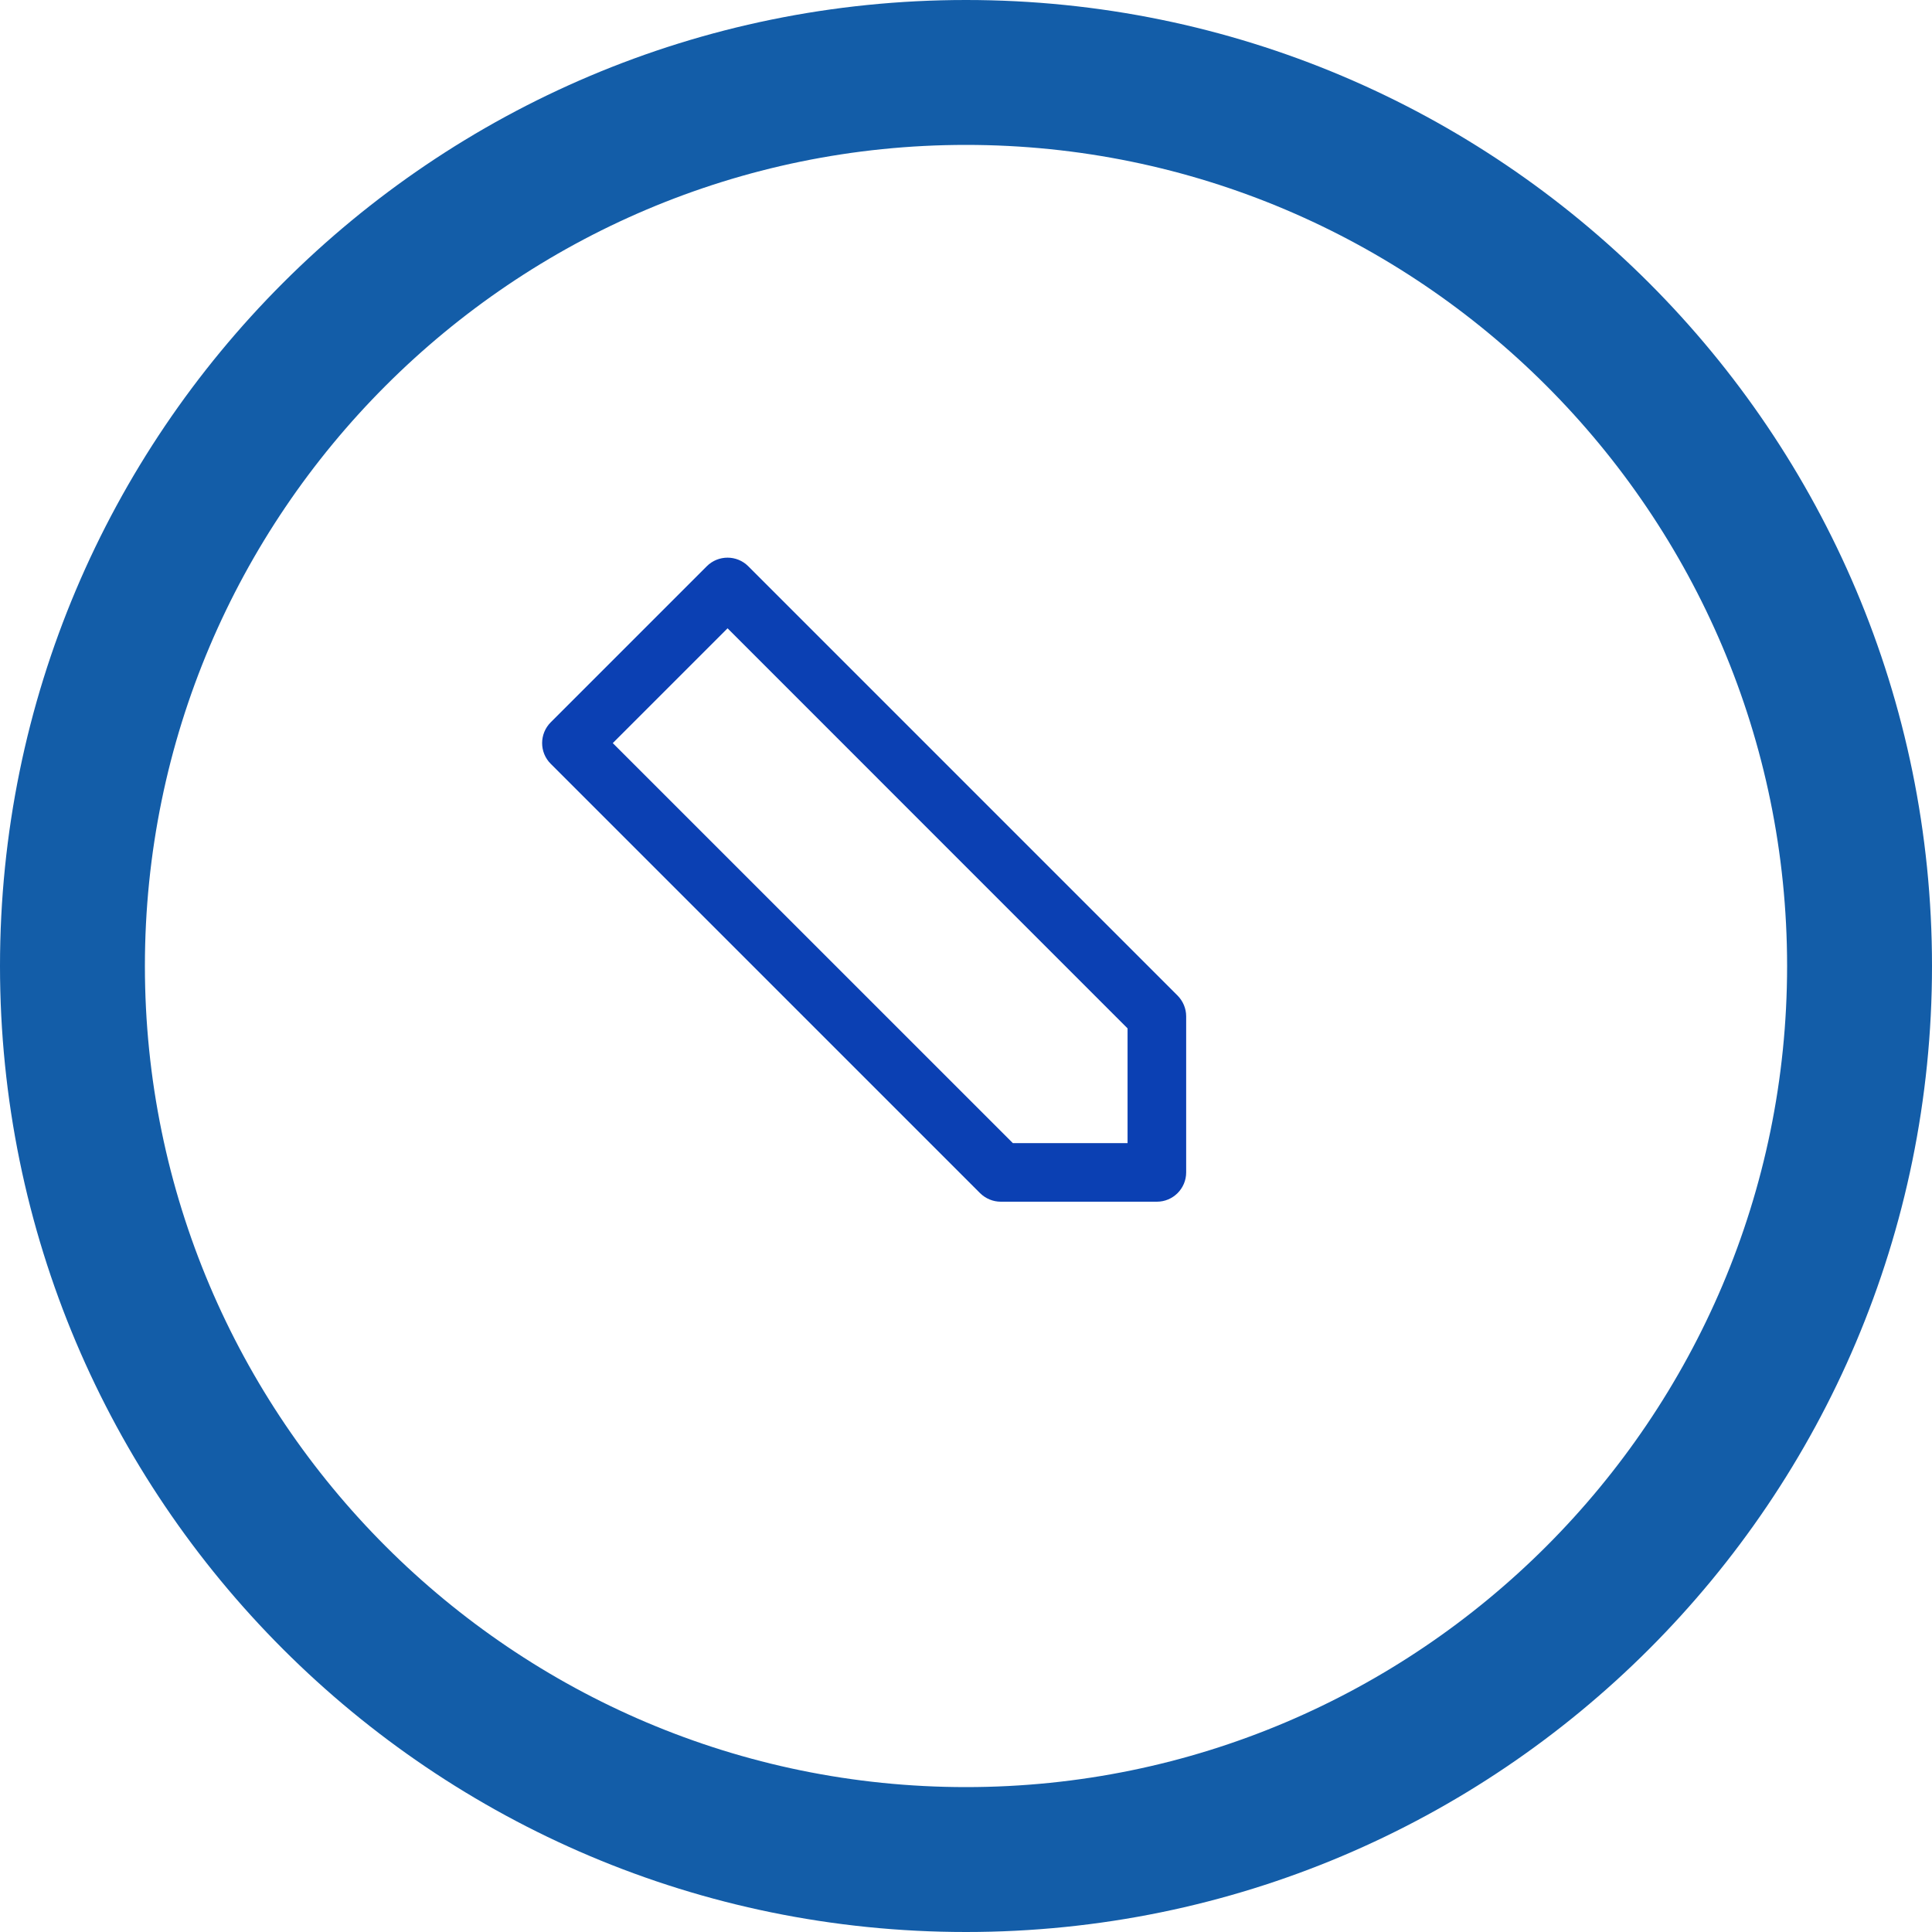
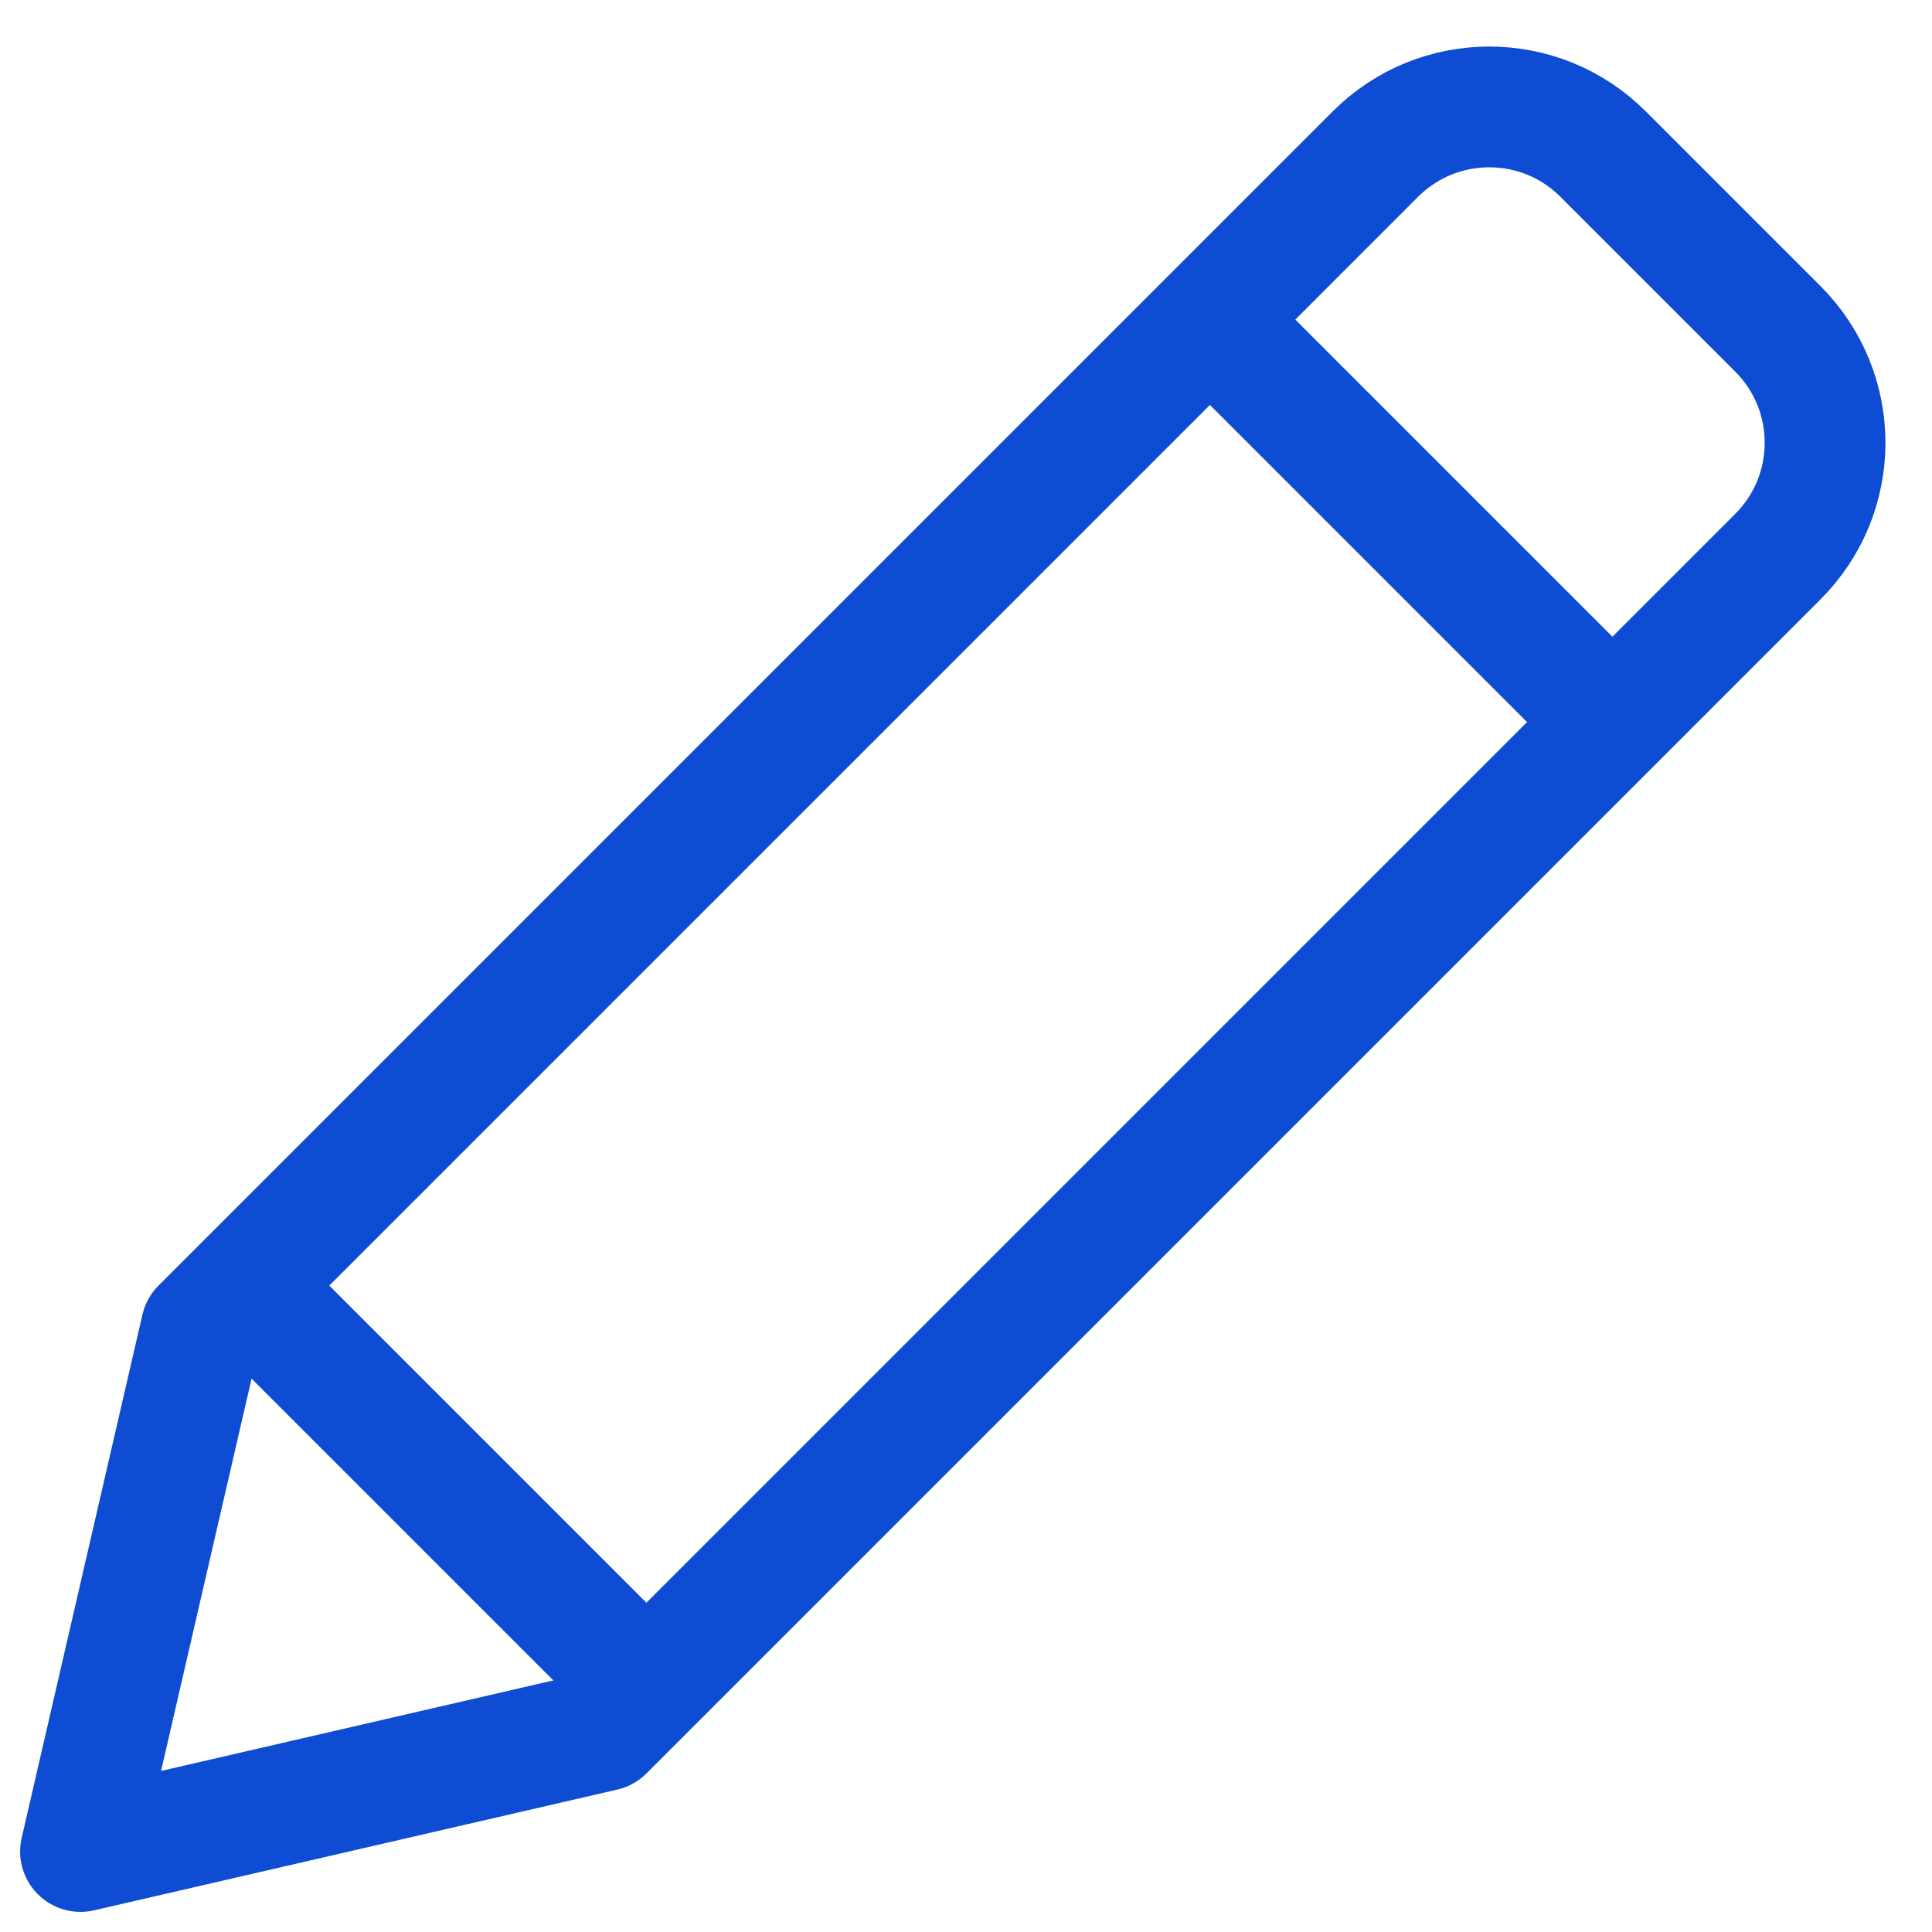
<svg xmlns="http://www.w3.org/2000/svg" width="24" height="24" viewBox="0 0 24 24" fill="none">
-   <path fill-rule="evenodd" clip-rule="evenodd" d="M12 22.2C6.376 22.2 1.8 17.624 1.8 12C1.8 6.376 6.376 1.8 12 1.8C17.624 1.8 22.2 6.376 22.2 12C22.2 17.624 17.624 22.2 12 22.2ZM12 0C5.373 0 0 5.373 0 12C0 18.628 5.373 24 12 24C18.628 24 24 18.628 24 12C24 5.373 18.628 0 12 0Z" fill="#135DA8" />
-   <path fill-rule="evenodd" clip-rule="evenodd" d="M14.007 14.2H12.582L7.612 9.231L9.038 7.805L14.007 12.775V14.2ZM9.295 7.034C9.153 6.892 8.922 6.892 8.78 7.034L6.841 8.973C6.699 9.116 6.699 9.346 6.841 9.488L12.174 14.821C12.243 14.889 12.335 14.928 12.432 14.928H14.371C14.572 14.928 14.735 14.765 14.735 14.564V12.625C14.735 12.528 14.696 12.436 14.628 12.367L9.295 7.034Z" fill="#0B40B3" />
+   <path d="M2.5 16.5L17.086 1.914C17.867 1.133 19.133 1.133 19.914 1.914L22.086 4.086C22.867 4.867 22.867 6.133 22.086 6.914L7.5 21.5L1 23L2.5 16.5Z" stroke="#0D4CD3" stroke-width="1.5" stroke-linecap="round" stroke-linejoin="round" />
+   <line x1="14.53" y1="3.47" x2="20.53" y2="9.47" stroke="#0D4CD3" stroke-width="1.5" />
+   <line x1="2.53" y1="15.47" x2="8.53" y2="21.47" stroke="#0D4CD3" stroke-width="1.5" />
</svg>
